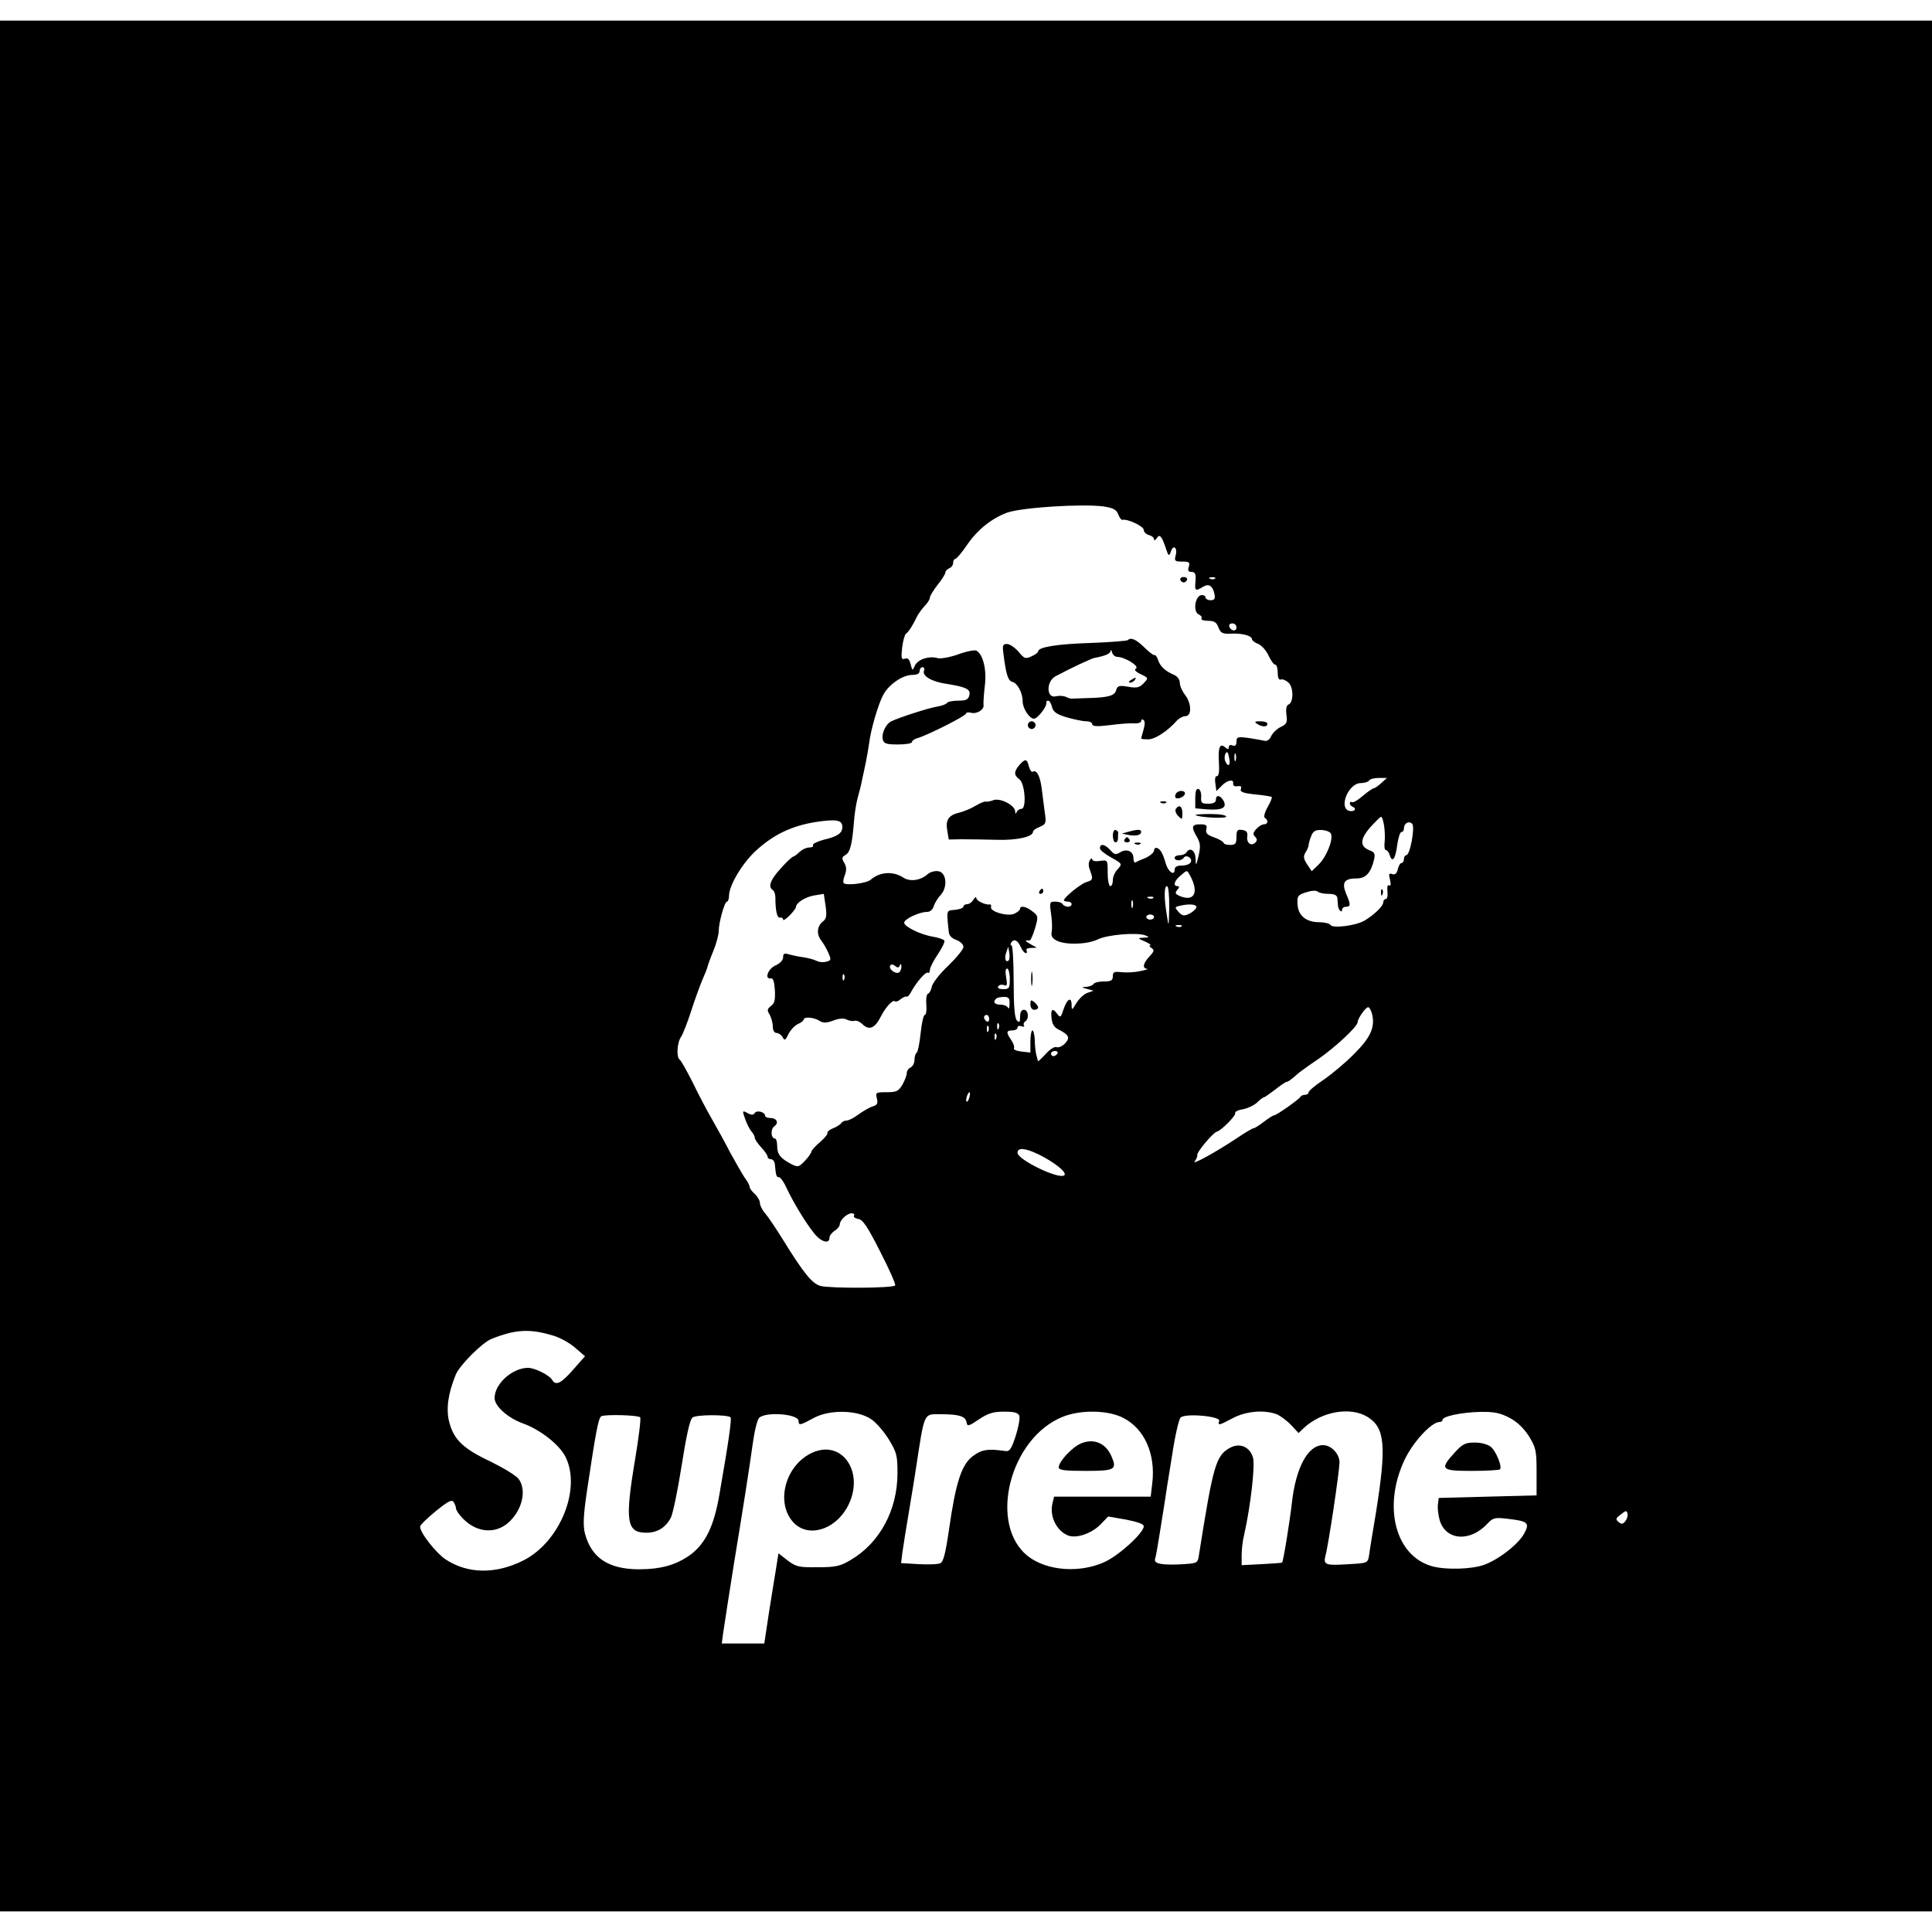
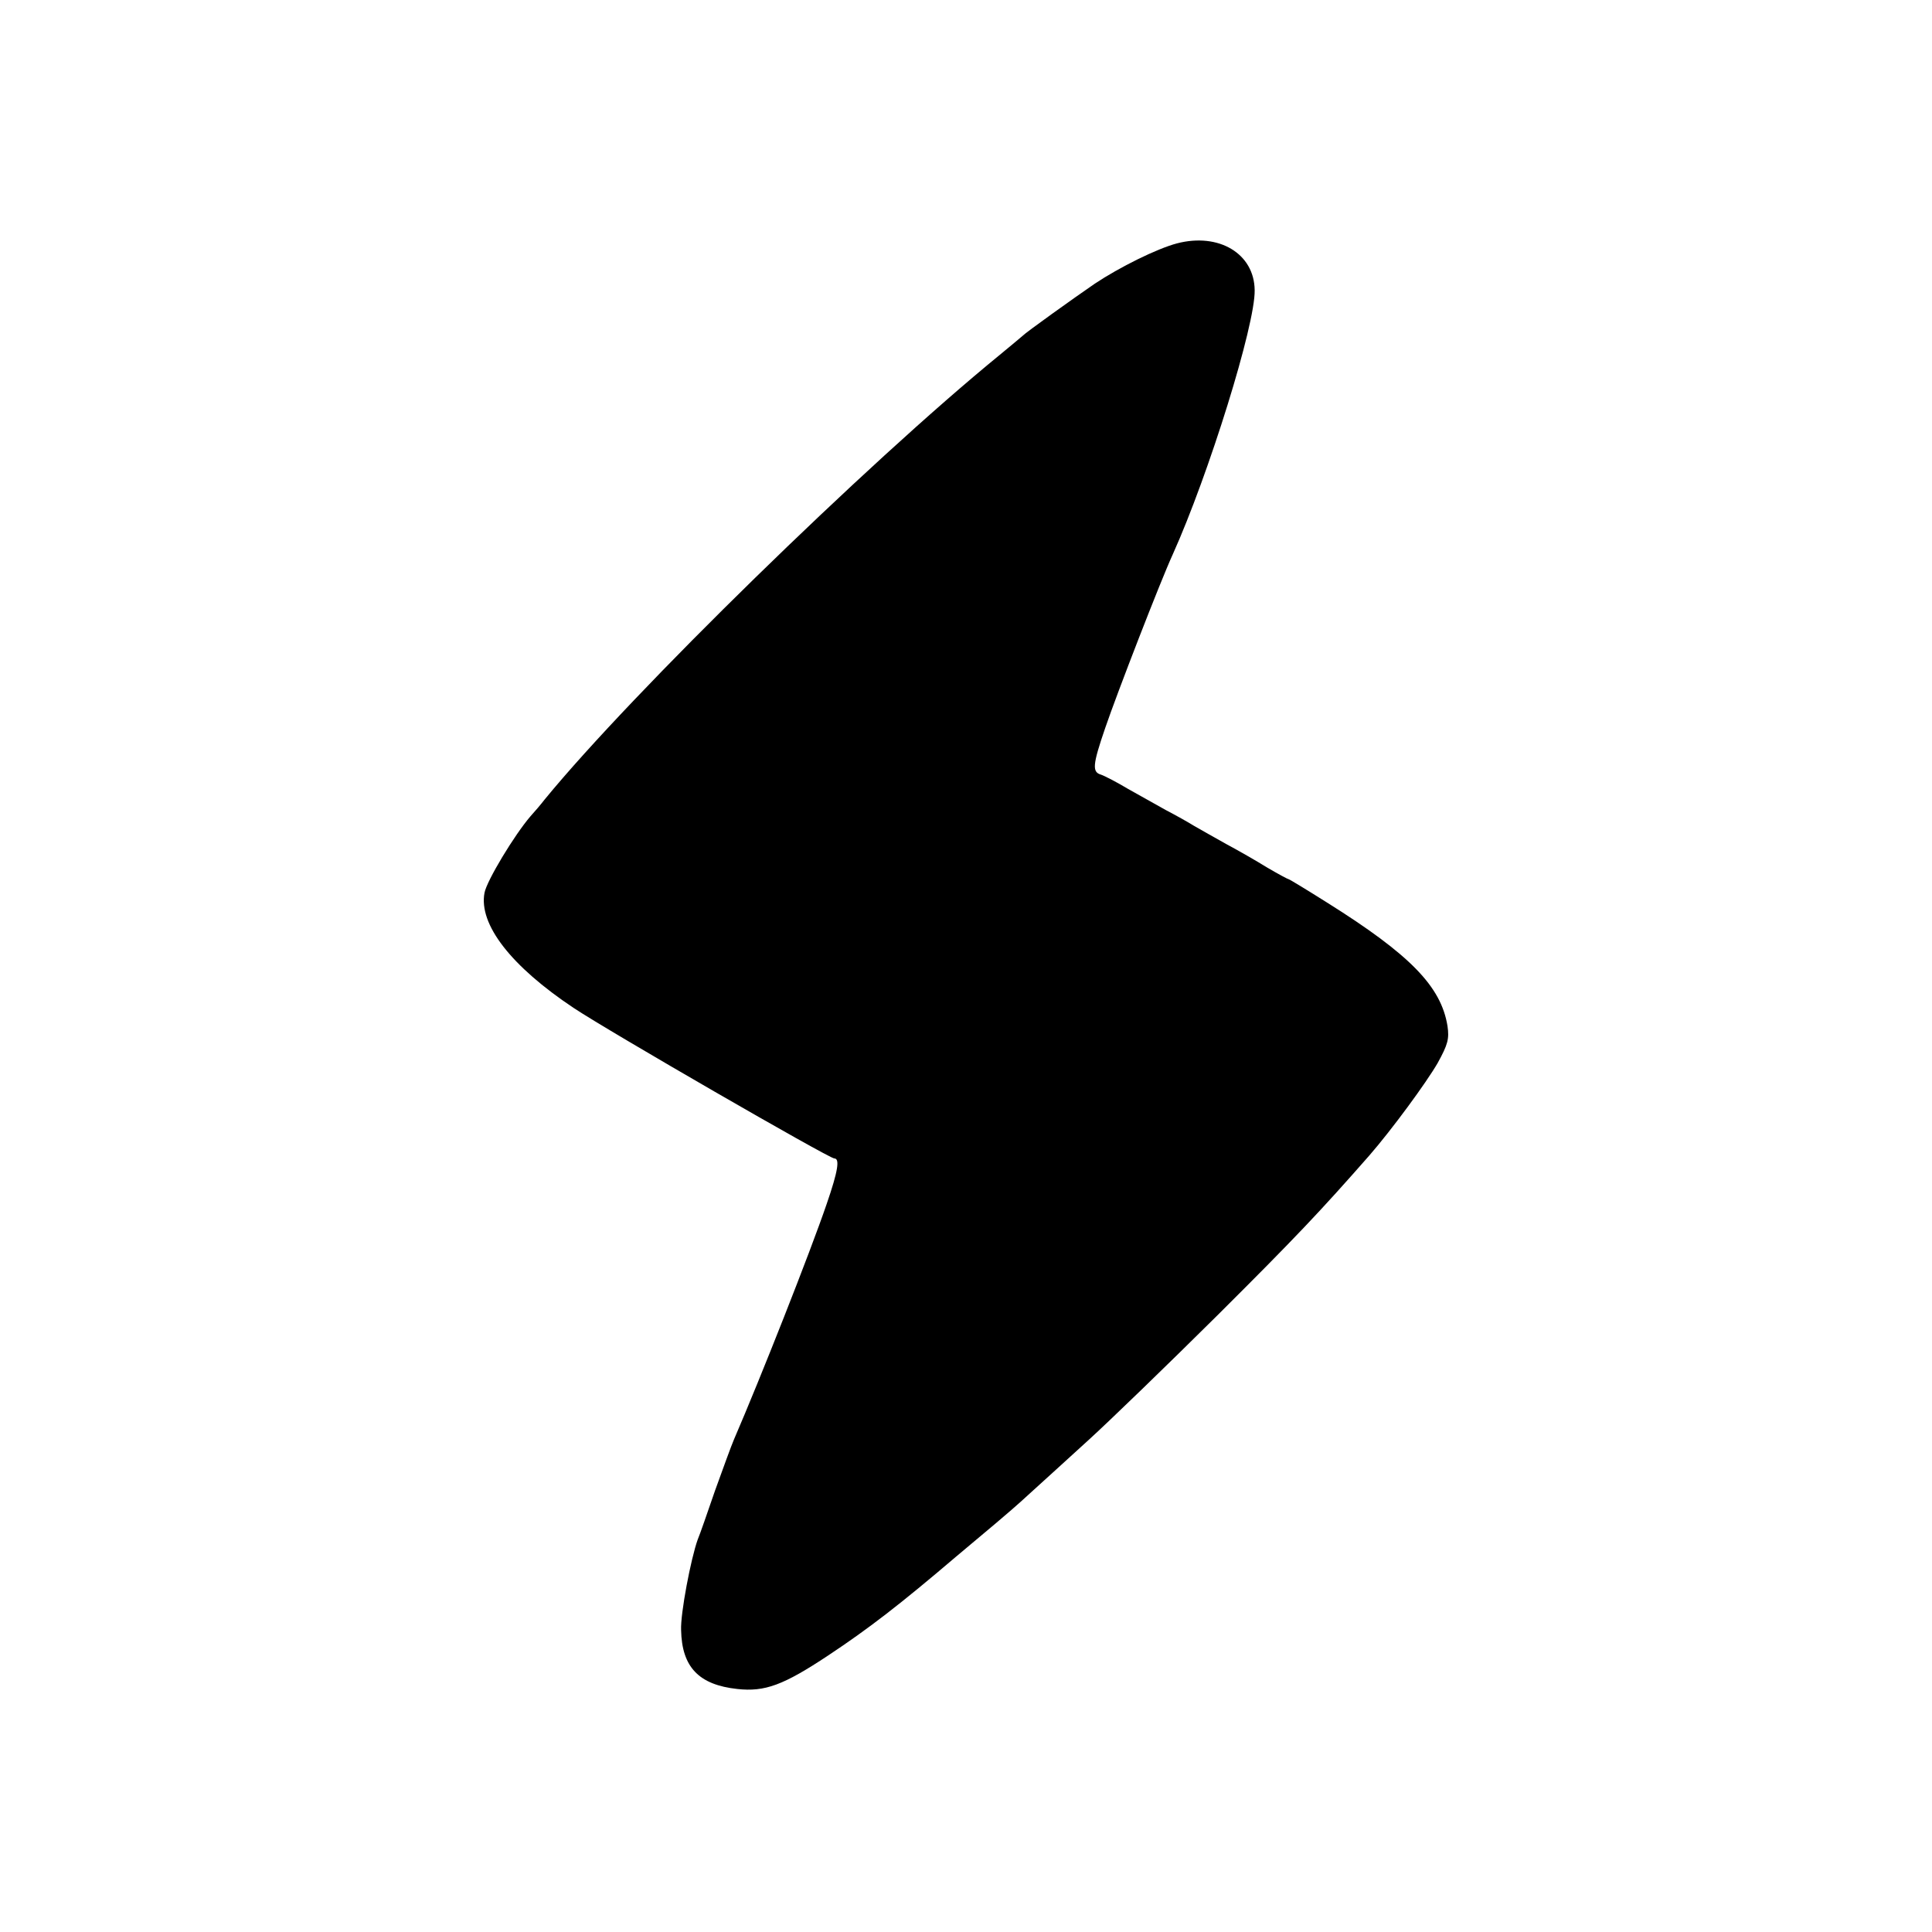
- <svg xmlns="http://www.w3.org/2000/svg" version="1.0" width="750pt" height="750pt" viewBox="0 0 750 750" preserveAspectRatio="xMidYMid meet">
-   <g transform="translate(0,750) scale(0.1,-0.1)" fill="#000000" stroke="none">
-     <path d="M0 3750 l0 -3670 3750 0 3750 0 0 3670 0 3670 -3750 0 -3750 0 0 -3670z m4284 1784 c38 -6 50 -12 57 -31 5 -13 12 -22 16 -21 19 5 83 -25 83 -39 0 -8 9 -17 20 -20 11 -3 20 -10 20 -17 0 -6 4 -4 10 4 11 18 19 11 35 -36 11 -34 13 -35 20 -16 9 30 27 17 19 -14 -6 -22 -3 -24 26 -24 27 0 30 -3 25 -20 -5 -14 -2 -20 9 -20 17 0 20 -9 16 -47 -2 -26 3 -28 30 -11 23 14 38 4 45 -30 3 -17 -1 -22 -16 -22 -10 0 -19 5 -19 10 0 6 -6 10 -14 10 -27 0 -37 -67 -11 -76 8 -4 12 -10 9 -15 -3 -5 9 -9 26 -9 24 0 33 -6 40 -26 9 -22 16 -25 48 -24 42 3 82 -8 82 -21 0 -5 11 -14 23 -18 13 -5 32 -25 41 -45 9 -20 21 -36 26 -36 6 0 10 -14 10 -31 0 -20 4 -29 12 -27 7 3 20 -3 30 -12 20 -18 20 -77 0 -85 -8 -3 -11 -17 -8 -40 4 -30 1 -36 -22 -47 -15 -7 -31 -23 -37 -35 -5 -13 -16 -21 -25 -19 -8 2 -36 7 -62 11 -44 6 -48 4 -48 -14 0 -14 -5 -19 -15 -15 -8 4 -15 1 -15 -6 0 -10 -3 -10 -14 -1 -21 18 -28 -1 -24 -62 2 -33 -1 -51 -8 -50 -6 1 -9 -10 -6 -28 l4 -30 20 20 c21 23 49 28 45 9 -1 -8 6 -12 17 -10 13 2 17 -1 13 -11 -4 -11 8 -16 56 -21 33 -3 62 -8 64 -10 2 -2 -5 -20 -16 -39 -12 -21 -16 -39 -11 -42 15 -9 12 -25 -3 -25 -8 0 -21 -8 -30 -18 -13 -14 -14 -21 -5 -30 9 -9 9 -15 1 -23 -16 -16 -35 -1 -31 24 2 16 -3 23 -19 25 -20 3 -23 -1 -23 -27 0 -26 -4 -31 -25 -31 -14 0 -25 4 -25 8 0 4 -16 14 -36 21 -28 10 -35 17 -31 32 4 15 0 19 -24 19 -33 0 -36 -10 -12 -50 13 -23 14 -36 6 -72 -10 -41 -11 -41 -12 -10 -1 31 -22 45 -36 22 -3 -5 -15 -10 -26 -10 -10 0 -19 -4 -19 -10 0 -13 27 -13 35 0 9 14 34 0 28 -16 -3 -8 -18 -14 -34 -14 -20 0 -29 -5 -29 -16 0 -25 -24 -10 -34 22 -12 42 -21 57 -34 62 -7 2 -12 -2 -12 -10 0 -7 -15 -20 -32 -28 -18 -7 -36 -15 -40 -18 -5 -2 -8 6 -8 17 0 27 -27 38 -52 22 -17 -10 -22 -9 -37 8 -21 24 -41 28 -41 8 0 -7 20 -23 44 -36 43 -24 43 -25 25 -45 -11 -11 -19 -30 -19 -43 0 -13 -4 -23 -10 -23 -5 0 -10 23 -10 51 0 51 0 51 -30 47 -17 -3 -30 0 -30 6 0 6 -4 5 -9 -3 -6 -9 -6 -24 0 -38 13 -35 12 -40 -13 -47 -22 -6 -88 -60 -88 -71 0 -3 7 -5 15 -5 8 0 15 -4 15 -10 0 -5 -6 -10 -14 -10 -8 0 -18 5 -21 10 -3 6 -16 10 -29 10 -21 0 -22 -3 -16 -46 4 -25 5 -56 3 -69 -4 -17 1 -27 18 -36 34 -18 118 -16 160 4 38 19 153 28 185 16 17 -7 16 -8 -6 -9 -25 -2 -25 -2 5 -15 17 -8 26 -14 20 -15 -5 0 -3 -5 5 -10 12 -8 11 -13 -8 -33 -24 -26 -29 -46 -9 -48 6 -1 -6 -5 -28 -9 -22 -5 -55 -6 -72 -4 -28 3 -33 1 -33 -16 0 -16 -7 -20 -34 -20 -19 0 -38 -4 -41 -10 -3 -5 -16 -10 -28 -11 -20 -1 -20 -2 3 -8 l25 -7 -23 -8 c-13 -4 -32 -22 -43 -39 -17 -29 -19 -30 -19 -9 0 34 -17 26 -31 -15 -10 -32 -13 -35 -24 -20 -19 26 -27 20 -23 -15 2 -22 10 -36 26 -44 42 -21 47 -32 27 -54 -10 -11 -25 -18 -33 -15 -9 3 -26 -8 -43 -27 -16 -17 -29 -30 -30 -27 0 2 -3 13 -6 24 -3 11 -6 37 -6 58 -1 20 -5 37 -9 37 -4 0 -8 -19 -8 -43 l0 -43 -35 4 c-19 2 -32 8 -29 13 3 5 -2 19 -10 31 -21 30 -20 38 4 38 11 0 20 5 20 11 0 6 7 8 16 5 8 -3 12 -2 9 3 -3 5 -1 12 5 16 16 10 12 45 -5 45 -10 0 -15 -10 -15 -27 0 -22 -3 -24 -12 -15 -9 9 -13 54 -13 152 0 77 -4 140 -8 140 -5 0 -5 5 -2 10 11 17 25 11 37 -15 6 -14 15 -25 20 -25 5 0 6 5 3 10 -3 6 4 10 17 10 l23 1 -25 14 c-23 13 -23 16 -3 14 4 0 13 21 21 47 13 46 13 48 -10 66 -24 19 -48 24 -48 10 0 -5 -10 -13 -22 -19 -27 -12 -95 8 -91 26 2 6 0 11 -5 10 -16 -3 -52 14 -52 25 0 6 -5 3 -11 -6 -5 -10 -17 -18 -24 -18 -8 0 -15 -4 -15 -9 0 -6 -15 -11 -32 -13 -35 -3 -34 2 -25 -85 1 -15 12 -26 30 -32 15 -6 27 -17 27 -27 0 -9 -27 -42 -60 -74 -33 -31 -61 -68 -63 -81 -2 -12 -9 -25 -14 -26 -6 -2 -9 -21 -7 -44 2 -21 -1 -39 -6 -39 -5 0 -12 -32 -16 -70 -4 -39 -11 -73 -15 -76 -5 -3 -9 -16 -9 -29 0 -12 -7 -25 -15 -29 -8 -3 -15 -13 -15 -22 0 -9 -8 -29 -17 -45 -15 -25 -23 -29 -61 -29 -42 0 -44 -1 -38 -24 5 -20 1 -26 -16 -31 -13 -4 -37 -18 -55 -31 -17 -13 -38 -24 -47 -24 -8 0 -18 -5 -21 -11 -4 -5 -18 -14 -31 -19 -13 -5 -23 -13 -22 -18 2 -5 -12 -21 -29 -36 -18 -15 -33 -32 -33 -36 0 -5 -11 -21 -25 -36 -24 -25 -27 -26 -53 -13 -42 22 -55 38 -55 70 0 16 -4 29 -8 29 -16 0 -19 35 -4 47 20 14 11 33 -16 33 -10 0 -19 4 -19 9 0 14 -33 23 -40 10 -6 -8 -13 -8 -28 0 -20 11 -21 10 -10 -21 6 -18 17 -40 24 -49 8 -8 14 -20 14 -26 0 -5 11 -22 25 -37 14 -15 25 -31 25 -37 0 -5 6 -9 13 -9 7 0 14 -9 15 -20 4 -44 6 -50 16 -50 6 0 20 -20 30 -43 25 -53 72 -132 106 -174 26 -34 60 -44 60 -18 0 8 9 20 20 27 11 7 20 18 20 25 0 16 28 43 46 43 8 0 13 -4 9 -9 -3 -5 5 -11 17 -13 17 -2 36 -30 85 -127 35 -68 61 -127 58 -131 -7 -11 -252 -12 -290 -2 -32 9 -65 49 -144 177 -27 44 -59 91 -70 104 -12 13 -21 32 -21 41 0 9 -9 25 -20 35 -11 10 -20 22 -20 28 0 5 -8 21 -19 35 -10 15 -35 59 -56 97 -20 39 -52 97 -71 130 -19 33 -53 97 -75 143 -23 45 -45 85 -50 88 -14 8 -11 67 5 89 7 11 25 56 39 100 14 44 34 98 43 120 10 22 19 45 20 50 1 6 11 34 23 63 12 29 21 64 21 77 0 34 23 115 32 115 4 0 8 10 8 22 0 41 52 128 106 177 67 61 137 95 231 110 79 12 103 8 103 -19 0 -24 -17 -37 -73 -50 -25 -7 -44 -16 -41 -21 3 -5 -4 -9 -15 -9 -11 0 -27 -8 -37 -17 -10 -10 -21 -18 -24 -18 -4 0 -26 -20 -48 -45 -41 -44 -52 -73 -32 -85 5 -3 10 -16 10 -28 0 -54 7 -82 18 -79 7 1 12 -2 12 -8 0 -5 11 2 25 16 14 14 25 29 25 33 0 16 36 39 71 45 l37 6 7 -47 c5 -36 3 -49 -8 -58 -25 -18 -29 -50 -9 -76 10 -13 23 -36 29 -51 10 -23 9 -27 -9 -31 -12 -4 -29 -2 -38 3 -10 5 -32 11 -51 14 -19 2 -44 8 -56 11 -18 6 -23 3 -23 -11 0 -12 -12 -24 -30 -32 -29 -13 -44 -55 -17 -50 8 2 13 -13 15 -45 2 -38 -1 -52 -15 -62 -15 -12 -16 -17 -5 -34 6 -12 12 -32 12 -46 0 -15 6 -25 15 -25 7 0 18 -7 23 -16 8 -15 11 -13 23 12 8 16 24 33 37 39 12 5 22 13 22 17 0 12 38 9 60 -4 15 -10 27 -10 54 0 23 9 42 10 53 4 10 -5 24 -7 30 -5 7 3 20 -3 29 -11 27 -28 50 -19 74 29 18 35 46 66 54 58 3 -3 13 0 22 8 10 8 20 12 23 10 3 -2 11 5 16 15 20 38 58 83 67 78 4 -3 8 2 8 11 0 9 14 36 31 61 16 24 28 48 25 53 -3 4 -22 11 -41 14 -50 8 -114 39 -115 55 0 14 58 42 89 42 12 0 22 9 26 23 4 12 16 32 27 43 28 31 22 88 -10 92 -13 2 -31 -3 -40 -11 -28 -25 -69 -31 -95 -14 -40 26 -91 23 -127 -8 -15 -14 -95 -24 -105 -13 -3 3 -1 17 5 32 7 19 6 32 -3 47 -10 17 -9 22 5 30 18 10 26 40 33 129 2 30 9 73 15 95 6 22 14 51 16 65 3 14 10 45 15 70 5 25 11 59 13 75 6 52 36 154 55 188 22 41 76 77 112 77 19 0 29 5 29 15 0 8 5 15 11 15 6 0 9 -6 6 -14 -8 -20 31 -43 89 -51 75 -12 93 -21 87 -44 -4 -17 -13 -21 -44 -21 -21 0 -40 -4 -43 -9 -3 -5 -20 -11 -38 -14 -32 -5 -147 -42 -178 -57 -21 -10 -39 -48 -33 -71 4 -16 15 -19 59 -19 30 0 54 4 54 9 0 5 10 13 23 16 40 12 187 86 187 95 0 4 9 6 20 3 22 -6 52 13 48 31 -1 6 1 39 5 73 8 62 -6 121 -32 137 -6 4 -38 -2 -71 -14 -33 -12 -69 -18 -80 -15 -32 10 -76 -4 -88 -28 -10 -22 -10 -22 -17 5 -5 19 -11 25 -22 21 -14 -5 -15 1 -11 42 3 26 10 50 14 54 11 7 30 38 43 66 5 11 19 30 30 42 12 12 21 27 21 34 0 6 14 28 30 49 17 21 30 42 30 48 0 5 7 12 15 16 8 3 15 12 15 21 0 8 4 15 8 15 5 0 26 25 47 56 40 58 95 102 155 124 56 20 290 35 374 24z m433 -280 c-3 -3 -12 -4 -19 -1 -8 3 -5 6 6 6 11 1 17 -2 13 -5z m83 -190 c0 -17 -22 -14 -28 4 -2 7 3 12 12 12 9 0 16 -7 16 -16z m-28 -509 c6 -28 -6 -34 -16 -9 -5 14 0 34 8 34 2 0 6 -11 8 -25z m25 -7 c-3 -7 -5 -2 -5 12 0 14 2 19 5 13 2 -7 2 -19 0 -25z m565 -88 c-12 -11 -25 -20 -29 -20 -4 0 -23 -13 -42 -29 -19 -17 -38 -28 -43 -25 -4 3 -8 1 -8 -5 0 -5 6 -11 13 -14 6 -2 9 -8 5 -12 -4 -4 -14 -5 -23 -2 -38 15 1 107 47 107 15 0 30 5 33 10 3 6 20 10 37 10 l32 0 -22 -20z m11 -165 c3 -19 4 -48 2 -65 -2 -16 0 -30 5 -30 5 0 12 -9 15 -20 10 -31 22 -15 29 40 4 27 11 50 16 50 6 0 10 6 10 14 0 20 19 31 32 18 12 -12 -8 -122 -23 -122 -5 0 -9 -7 -9 -15 0 -8 -4 -15 -9 -15 -5 0 -12 -11 -15 -25 -4 -17 -11 -22 -22 -18 -12 4 -14 0 -8 -22 4 -18 3 -26 -3 -22 -6 4 -9 -5 -7 -23 2 -17 -1 -30 -6 -30 -6 0 -10 -6 -10 -12 0 -15 -33 -47 -70 -70 -32 -21 -125 -33 -135 -19 -3 6 -23 11 -44 11 -51 0 -82 26 -84 70 -2 31 1 36 33 46 21 7 39 8 45 3 5 -5 24 -9 42 -9 24 0 33 -5 35 -17 0 -10 2 -23 2 -30 2 -16 16 -29 16 -15 0 7 7 12 15 12 19 0 19 9 0 52 -17 43 -6 58 42 58 35 0 55 22 67 73 5 23 2 29 -17 36 -39 15 -38 43 2 89 20 22 39 41 42 41 4 1 9 -15 12 -34z m-206 -32 c9 -23 -18 -90 -48 -119 l-27 -26 -18 27 c-14 22 -15 31 -6 46 7 10 12 23 12 28 0 5 4 21 10 35 7 19 16 25 40 24 18 -1 34 -7 37 -15z m-546 -164 c33 -62 16 -99 -37 -79 -22 9 -24 13 -14 25 9 10 9 15 1 15 -18 0 -13 21 12 41 27 23 24 23 38 -2z m-82 -121 c-2 -78 -2 -80 -9 -33 -12 72 -11 115 0 115 6 0 9 -33 9 -82z m-62 36 c-3 -3 -12 -4 -19 -1 -8 3 -5 6 6 6 11 1 17 -2 13 -5z m-80 -36 c-3 -7 -5 -2 -5 12 0 14 2 19 5 13 2 -7 2 -19 0 -25z m247 -2 c-3 -7 -16 -18 -29 -24 -19 -9 -26 -7 -40 8 -15 17 -15 19 2 23 40 10 72 7 67 -7z m-164 -36 c0 -5 -7 -10 -15 -10 -8 0 -15 5 -15 10 0 6 7 10 15 10 8 0 15 -4 15 -10z m107 -36 c-3 -3 -12 -4 -19 -1 -8 3 -5 6 6 6 11 1 17 -2 13 -5z m-671 -132 c-12 -11 -18 7 -10 30 l8 23 4 -23 c2 -13 1 -26 -2 -30z m-423 -20 c4 9 6 7 6 -4 1 -9 -4 -20 -9 -23 -14 -8 -42 14 -34 27 3 5 11 5 19 -2 10 -8 14 -7 18 2z m427 -52 c0 -36 -2 -40 -26 -40 -15 0 -23 4 -19 11 4 6 14 8 22 5 13 -5 14 0 9 29 -4 22 -3 35 4 35 5 0 10 -18 10 -40z m-643 -2 c-3 -8 -6 -5 -6 6 -1 11 2 17 5 13 3 -3 4 -12 1 -19z m642 -95 c0 -16 -3 -22 -6 -15 -2 6 -16 12 -29 12 -23 0 -31 10 -17 23 3 4 17 7 30 7 19 0 23 -5 22 -27z m1407 -38 c13 -52 -5 -92 -68 -155 -33 -34 -87 -79 -119 -101 -33 -22 -59 -44 -59 -49 0 -6 -6 -10 -14 -10 -8 0 -16 -4 -18 -8 -4 -9 -93 -72 -103 -72 -3 0 -21 -11 -39 -25 -18 -14 -36 -25 -40 -25 -4 0 -33 -17 -64 -38 -81 -54 -179 -108 -164 -90 7 9 11 20 10 25 -3 10 62 87 76 90 16 3 76 64 71 72 -2 5 11 12 31 15 19 4 44 16 55 27 10 10 22 19 25 19 3 0 23 14 44 30 21 17 41 30 44 30 6 0 16 7 49 36 7 5 39 29 72 51 66 45 155 128 155 144 0 14 31 59 41 59 5 0 11 -11 15 -25z m-1486 -21 c0 -8 -4 -12 -10 -9 -5 3 -10 10 -10 16 0 5 5 9 10 9 6 0 10 -7 10 -16z m37 -36 c-3 -8 -6 -5 -6 6 -1 11 2 17 5 13 3 -3 4 -12 1 -19z m-40 -10 c-3 -8 -6 -5 -6 6 -1 11 2 17 5 13 3 -3 4 -12 1 -19z m30 -30 c-3 -8 -6 -5 -6 6 -1 11 2 17 5 13 3 -3 4 -12 1 -19z m238 -58 c-3 -5 -10 -10 -16 -10 -5 0 -9 5 -9 10 0 6 7 10 16 10 8 0 12 -4 9 -10z m-342 -170 c-3 -12 -8 -19 -11 -16 -5 6 5 36 12 36 2 0 2 -9 -1 -20z m268 -221 c61 -30 112 -70 101 -81 -19 -19 -182 60 -182 87 0 21 29 19 81 -6z m-1880 -705 c26 -8 63 -29 83 -47 l37 -32 -46 -52 c-47 -54 -68 -64 -82 -39 -11 18 -67 46 -93 46 -61 0 -130 -62 -130 -117 0 -32 52 -78 111 -99 68 -25 140 -82 164 -129 63 -125 -22 -332 -164 -403 -108 -54 -216 -52 -302 5 -37 25 -100 105 -98 127 0 6 28 33 61 60 47 38 62 46 69 35 5 -8 9 -18 9 -24 0 -5 8 -19 18 -30 52 -62 128 -74 183 -28 55 47 75 126 43 171 -9 13 -57 42 -107 67 -109 51 -145 86 -163 154 -13 51 -5 110 25 184 14 36 102 124 138 139 95 38 151 41 244 12z m1232 -324 c19 -13 50 -49 68 -79 30 -49 33 -62 33 -130 0 -143 -69 -271 -182 -337 -40 -24 -58 -28 -128 -28 -73 -1 -84 2 -116 26 l-36 28 -10 -63 c-6 -34 -18 -113 -28 -174 l-17 -113 -83 0 -82 0 4 32 c6 43 32 207 44 283 35 212 60 372 71 453 7 52 18 100 26 108 26 25 153 15 153 -12 0 -19 7 -17 60 12 62 33 169 31 223 -6z m574 14 c3 -9 -3 -44 -14 -78 -16 -49 -23 -61 -39 -59 -71 10 -93 6 -128 -20 -44 -34 -66 -103 -92 -285 -13 -90 -22 -125 -33 -130 -9 -5 -47 -6 -85 -4 l-68 4 5 41 c3 23 15 96 26 162 11 66 23 138 26 160 35 228 29 215 98 215 70 0 95 -8 99 -31 3 -17 7 -17 48 11 36 24 56 30 98 30 39 0 54 -4 59 -16z m403 -8 c83 -42 127 -141 113 -255 l-6 -51 -187 0 -188 0 -6 -25 c-13 -50 15 -108 61 -126 32 -12 91 8 125 43 l30 31 69 -12 c45 -9 69 -17 69 -26 0 -26 -99 -116 -155 -140 -95 -42 -219 -33 -292 22 -159 121 -75 462 135 544 69 27 174 25 232 -5z m596 14 c14 -6 39 -24 56 -42 l29 -31 22 21 c69 63 179 82 245 42 69 -42 75 -112 33 -375 -12 -71 -24 -144 -26 -161 -5 -32 -6 -32 -78 -36 -91 -6 -100 -3 -92 31 13 48 54 326 55 364 0 33 -32 67 -64 67 -59 0 -106 -88 -121 -225 -7 -63 -33 -227 -38 -231 -1 -1 -37 -4 -79 -6 l-78 -4 0 38 c0 22 4 58 10 81 25 112 43 268 34 299 -13 43 -53 59 -92 36 -52 -30 -63 -69 -117 -410 -5 -36 -6 -36 -58 -40 -85 -5 -119 1 -113 20 3 9 10 49 16 87 6 39 15 95 20 125 4 30 18 116 30 190 11 74 26 140 33 147 18 18 157 5 150 -13 -7 -19 -1 -18 53 11 51 27 121 33 170 15z m904 -14 c29 -15 55 -40 75 -71 27 -44 30 -55 30 -139 l0 -91 -190 -5 -190 -5 -3 -25 c-2 -13 1 -41 7 -62 24 -79 119 -85 186 -12 21 22 28 24 78 18 79 -9 86 -16 64 -57 -23 -42 -100 -102 -157 -122 -48 -17 -148 -20 -201 -5 -143 40 -192 233 -106 414 33 69 104 146 136 146 6 0 11 4 11 8 0 14 72 29 145 31 56 1 79 -4 115 -23z m-3375 2 c4 -3 -5 -75 -19 -160 -41 -244 -34 -288 43 -288 43 0 75 20 95 58 8 15 27 106 42 202 18 115 32 179 42 187 14 12 136 12 148 1 5 -6 -7 -92 -43 -298 -21 -124 -54 -191 -112 -235 -57 -41 -116 -57 -203 -57 -117 1 -182 45 -207 138 -8 31 -7 67 8 169 34 227 44 280 55 287 13 8 142 5 151 -4z m3824 -404 c-9 -11 -15 -12 -26 -2 -12 10 -11 14 9 29 20 16 23 16 26 3 2 -8 -2 -22 -9 -30z" />
-     <path d="M4582 5249 c2 -6 8 -10 13 -10 5 0 11 4 13 10 2 6 -4 11 -13 11 -9 0 -15 -5 -13 -11z" />
-     <path d="M4378 5015 c-3 -3 -68 -8 -144 -11 -131 -4 -204 -16 -204 -33 0 -4 -12 -13 -26 -19 -23 -11 -28 -9 -50 18 -14 16 -34 30 -45 30 -16 0 -18 -6 -14 -35 10 -82 18 -108 35 -112 20 -5 40 -43 40 -76 0 -27 26 -67 44 -67 14 0 52 49 48 63 -1 4 2 7 7 7 5 0 12 -11 15 -25 5 -19 18 -28 58 -40 28 -8 62 -15 75 -15 13 0 23 -5 23 -11 0 -9 19 -10 68 -4 37 5 79 8 95 7 15 -1 27 3 27 9 0 6 4 8 9 4 6 -3 6 -18 0 -38 -5 -17 -9 -33 -9 -34 0 -2 13 -3 28 -3 26 0 75 32 111 73 9 9 23 17 33 17 25 0 24 50 -2 83 -11 14 -20 35 -20 46 0 13 -9 25 -22 31 -34 14 -54 33 -62 57 -4 13 -11 22 -15 20 -4 -1 -22 13 -40 31 -31 30 -51 39 -63 27z m-40 -65 c29 -1 86 -36 72 -45 -8 -5 -3 -12 18 -22 31 -15 31 -15 12 -35 -16 -17 -26 -20 -60 -14 -36 6 -42 4 -47 -13 -6 -22 -30 -29 -112 -31 -30 -1 -57 -2 -60 -2 -3 -1 -14 2 -24 7 -9 4 -27 5 -38 2 -37 -10 -39 58 -1 78 60 32 139 69 151 71 42 8 61 16 62 27 1 6 3 4 6 -5 2 -10 12 -18 21 -18z" />
-     <path d="M4390 4860 c-9 -6 -10 -10 -3 -10 6 0 15 5 18 10 8 12 4 12 -15 0z" />
-     <path d="M3990 4685 c0 -8 7 -15 15 -15 8 0 15 7 15 15 0 8 -7 15 -15 15 -8 0 -15 -7 -15 -15z" />
-     <path d="M4880 4690 c20 -13 40 -13 40 0 0 6 -12 10 -27 10 -22 0 -25 -2 -13 -10z" />
-     <path d="M3957 4530 c-21 -25 -22 -39 0 -55 22 -16 29 -115 8 -115 -7 0 -16 -6 -18 -12 -4 -9 -6 -8 -6 2 -1 24 -57 53 -84 44 -12 -5 -26 -7 -30 -6 -5 2 -23 -6 -40 -16 -18 -11 -45 -22 -61 -26 -43 -10 -56 -28 -49 -69 l6 -36 51 1 c28 0 88 -1 132 -2 79 -3 144 11 144 31 0 5 12 14 26 19 24 10 26 14 20 55 -3 25 -9 66 -12 93 -6 49 -20 76 -35 66 -5 -2 -11 7 -15 21 -7 30 -14 31 -37 5z" />
-     <path d="M4640 4402 l0 -40 46 -4 c58 -4 78 6 64 33 -13 23 -30 25 -30 4 0 -10 -10 -15 -29 -15 -26 0 -30 3 -28 26 1 15 -4 29 -10 31 -9 3 -13 -8 -13 -35z" />
-     <path d="M4565 4419 c-4 -6 -4 -13 -1 -16 8 -8 36 5 36 17 0 13 -27 13 -35 -1z" />
-     <path d="M4508 4383 c7 -3 16 -2 19 1 4 3 -2 6 -13 5 -11 0 -14 -3 -6 -6z" />
-     <path d="M4564 4359 c-3 -6 1 -18 10 -27 15 -15 16 -14 16 11 0 27 -13 36 -26 16z" />
-     <path d="M4641 4336 c11 -9 119 -15 119 -6 0 6 -27 10 -62 10 -34 0 -59 -2 -57 -4z" />
-     <path d="M4320 4256 c0 -14 5 -26 10 -26 6 0 10 7 10 15 0 8 0 18 1 22 0 4 -4 9 -10 11 -6 2 -11 -8 -11 -22z" />
-     <path d="M4380 4271 l-25 -7 25 -5 c30 -6 50 -1 50 12 0 10 -14 10 -50 0z" />
-     <path d="M4365 4240 c-3 -5 1 -10 10 -10 9 0 13 5 10 10 -3 6 -8 10 -10 10 -2 0 -7 -4 -10 -10z" />
-     <path d="M4408 4223 c7 -3 16 -2 19 1 4 3 -2 6 -13 5 -11 0 -14 -3 -6 -6z" />
-     <path d="M4035 4040 c-3 -5 -1 -10 4 -10 6 0 11 5 11 10 0 6 -2 10 -4 10 -3 0 -8 -4 -11 -10z" />
-     <path d="M4003 3700 c0 -25 2 -35 4 -22 2 12 2 32 0 45 -2 12 -4 2 -4 -23z" />
-     <path d="M4000 3601 c0 -12 6 -21 15 -21 8 0 15 4 15 9 0 5 -7 14 -15 21 -13 10 -15 9 -15 -9z" />
-     <path d="M5361 4034 c0 -11 3 -14 6 -6 3 7 2 16 -1 19 -3 4 -6 -2 -5 -13z" />
-     <path d="M3154 1861 c-105 -47 -145 -194 -74 -271 56 -60 159 -31 209 59 71 129 -16 265 -135 212z" />
-     <path d="M4195 1896 c-34 -15 -85 -70 -85 -92 0 -11 21 -14 104 -14 114 0 123 5 101 56 -22 52 -69 72 -120 50z" />
-     <path d="M5646 1860 c-58 -64 -52 -70 67 -70 57 0 106 3 110 6 9 10 -14 68 -35 87 -13 10 -37 17 -63 17 -37 0 -47 -5 -79 -40z" />
+ <svg xmlns="http://www.w3.org/2000/svg" version="1.0" width="512pt" height="512pt" viewBox="0 0 512 512" preserveAspectRatio="xMidYMid meet">
+   <g transform="translate(0,512) scale(0.1,-0.1)" fill="#000000" stroke="none">
+     <path d="M3119 4475 c-53 -14 -152 -63 -218 -107 -54 -37 -184 -130 -191 -138 -3 -3 -30 -25 -60 -50 -355 -290 -974 -895 -1206 -1178 -10 -13 -27 -33 -38 -45 -43 -50 -116 -171 -122 -203 -16 -84 71 -195 236 -305 93 -62 677 -399 691 -399 15 0 10 -33 -20 -120 -44 -129 -176 -463 -246 -625 -7 -16 -29 -77 -50 -135 -20 -58 -40 -116 -46 -130 -18 -50 -46 -196 -44 -240 2 -98 47 -145 149 -156 73 -8 122 10 241 89 107 71 190 135 339 262 39 33 87 73 106 89 19 16 60 51 90 79 30 27 100 91 155 141 55 50 208 198 340 329 208 207 275 278 404 425 60 69 151 193 181 245 27 49 31 64 26 98 -17 105 -99 189 -319 327 -54 34 -100 62 -102 62 -2 0 -28 14 -57 31 -29 18 -78 46 -108 62 -30 17 -68 38 -85 48 -16 10 -50 29 -75 42 -25 14 -70 39 -100 56 -30 18 -63 35 -72 38 -24 7 -23 25 11 124 31 91 146 388 179 460 95 211 219 609 217 700 -1 97 -95 153 -206 124z" />
  </g>
</svg>
